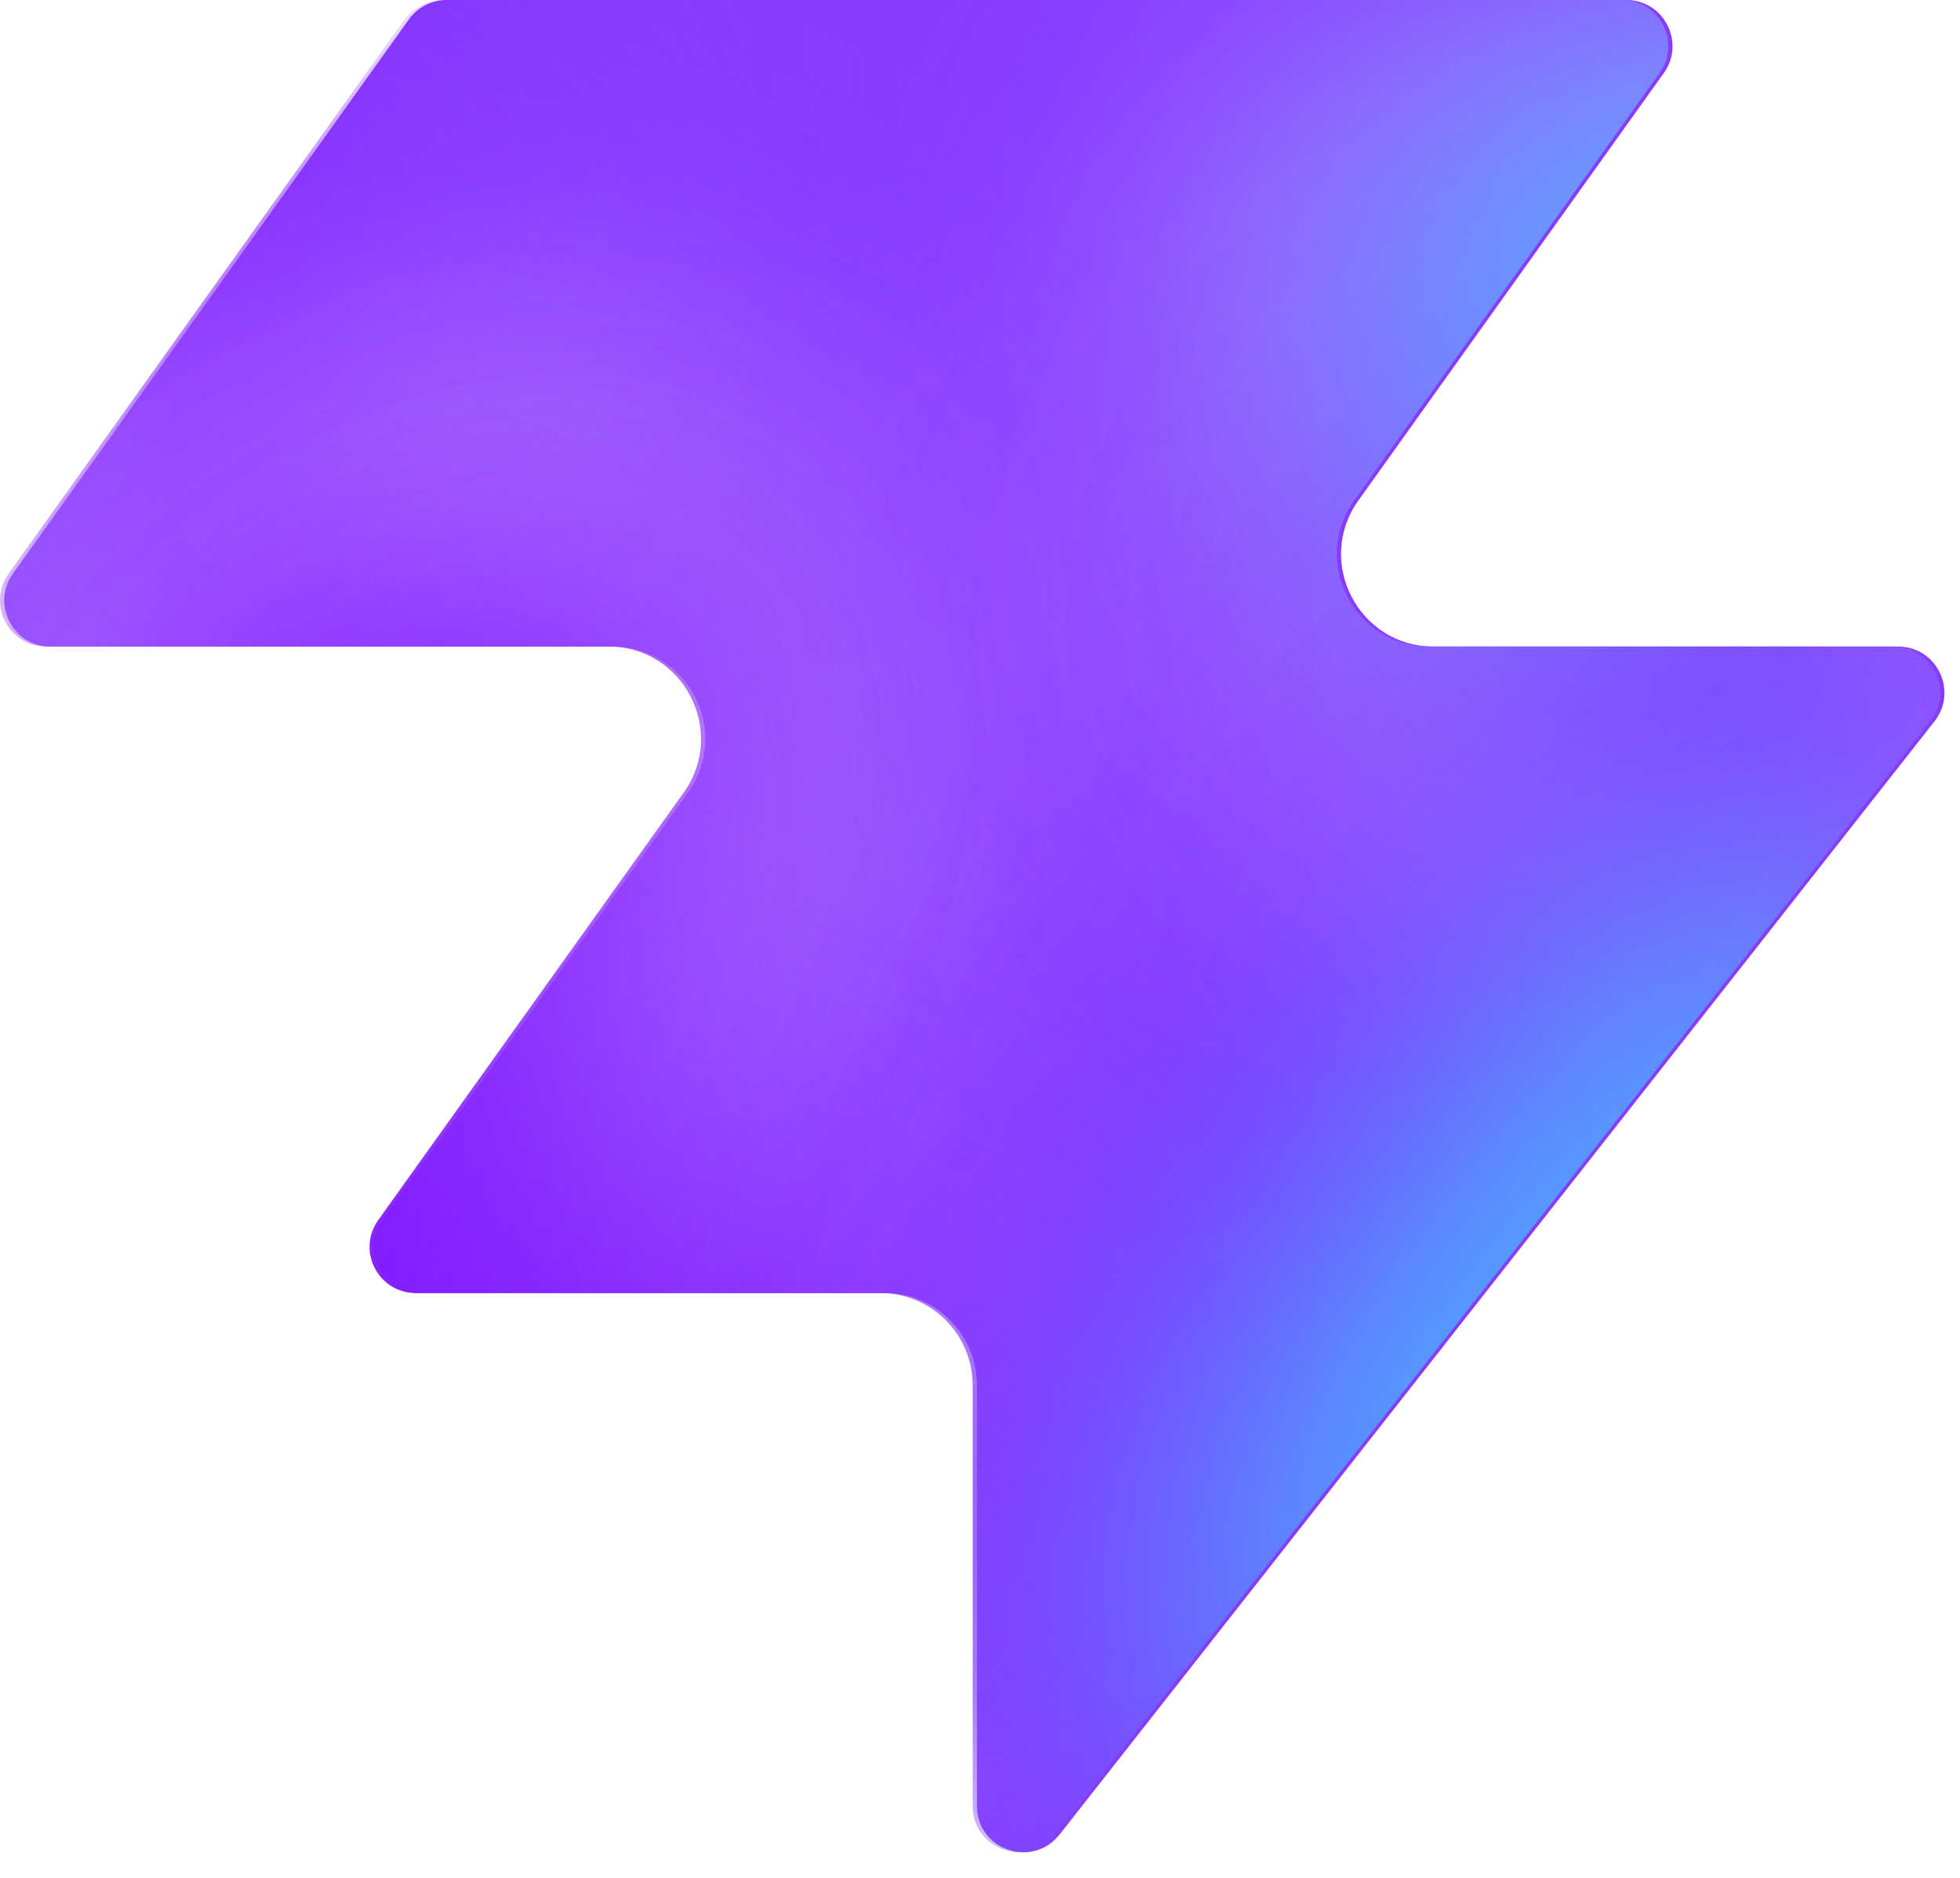
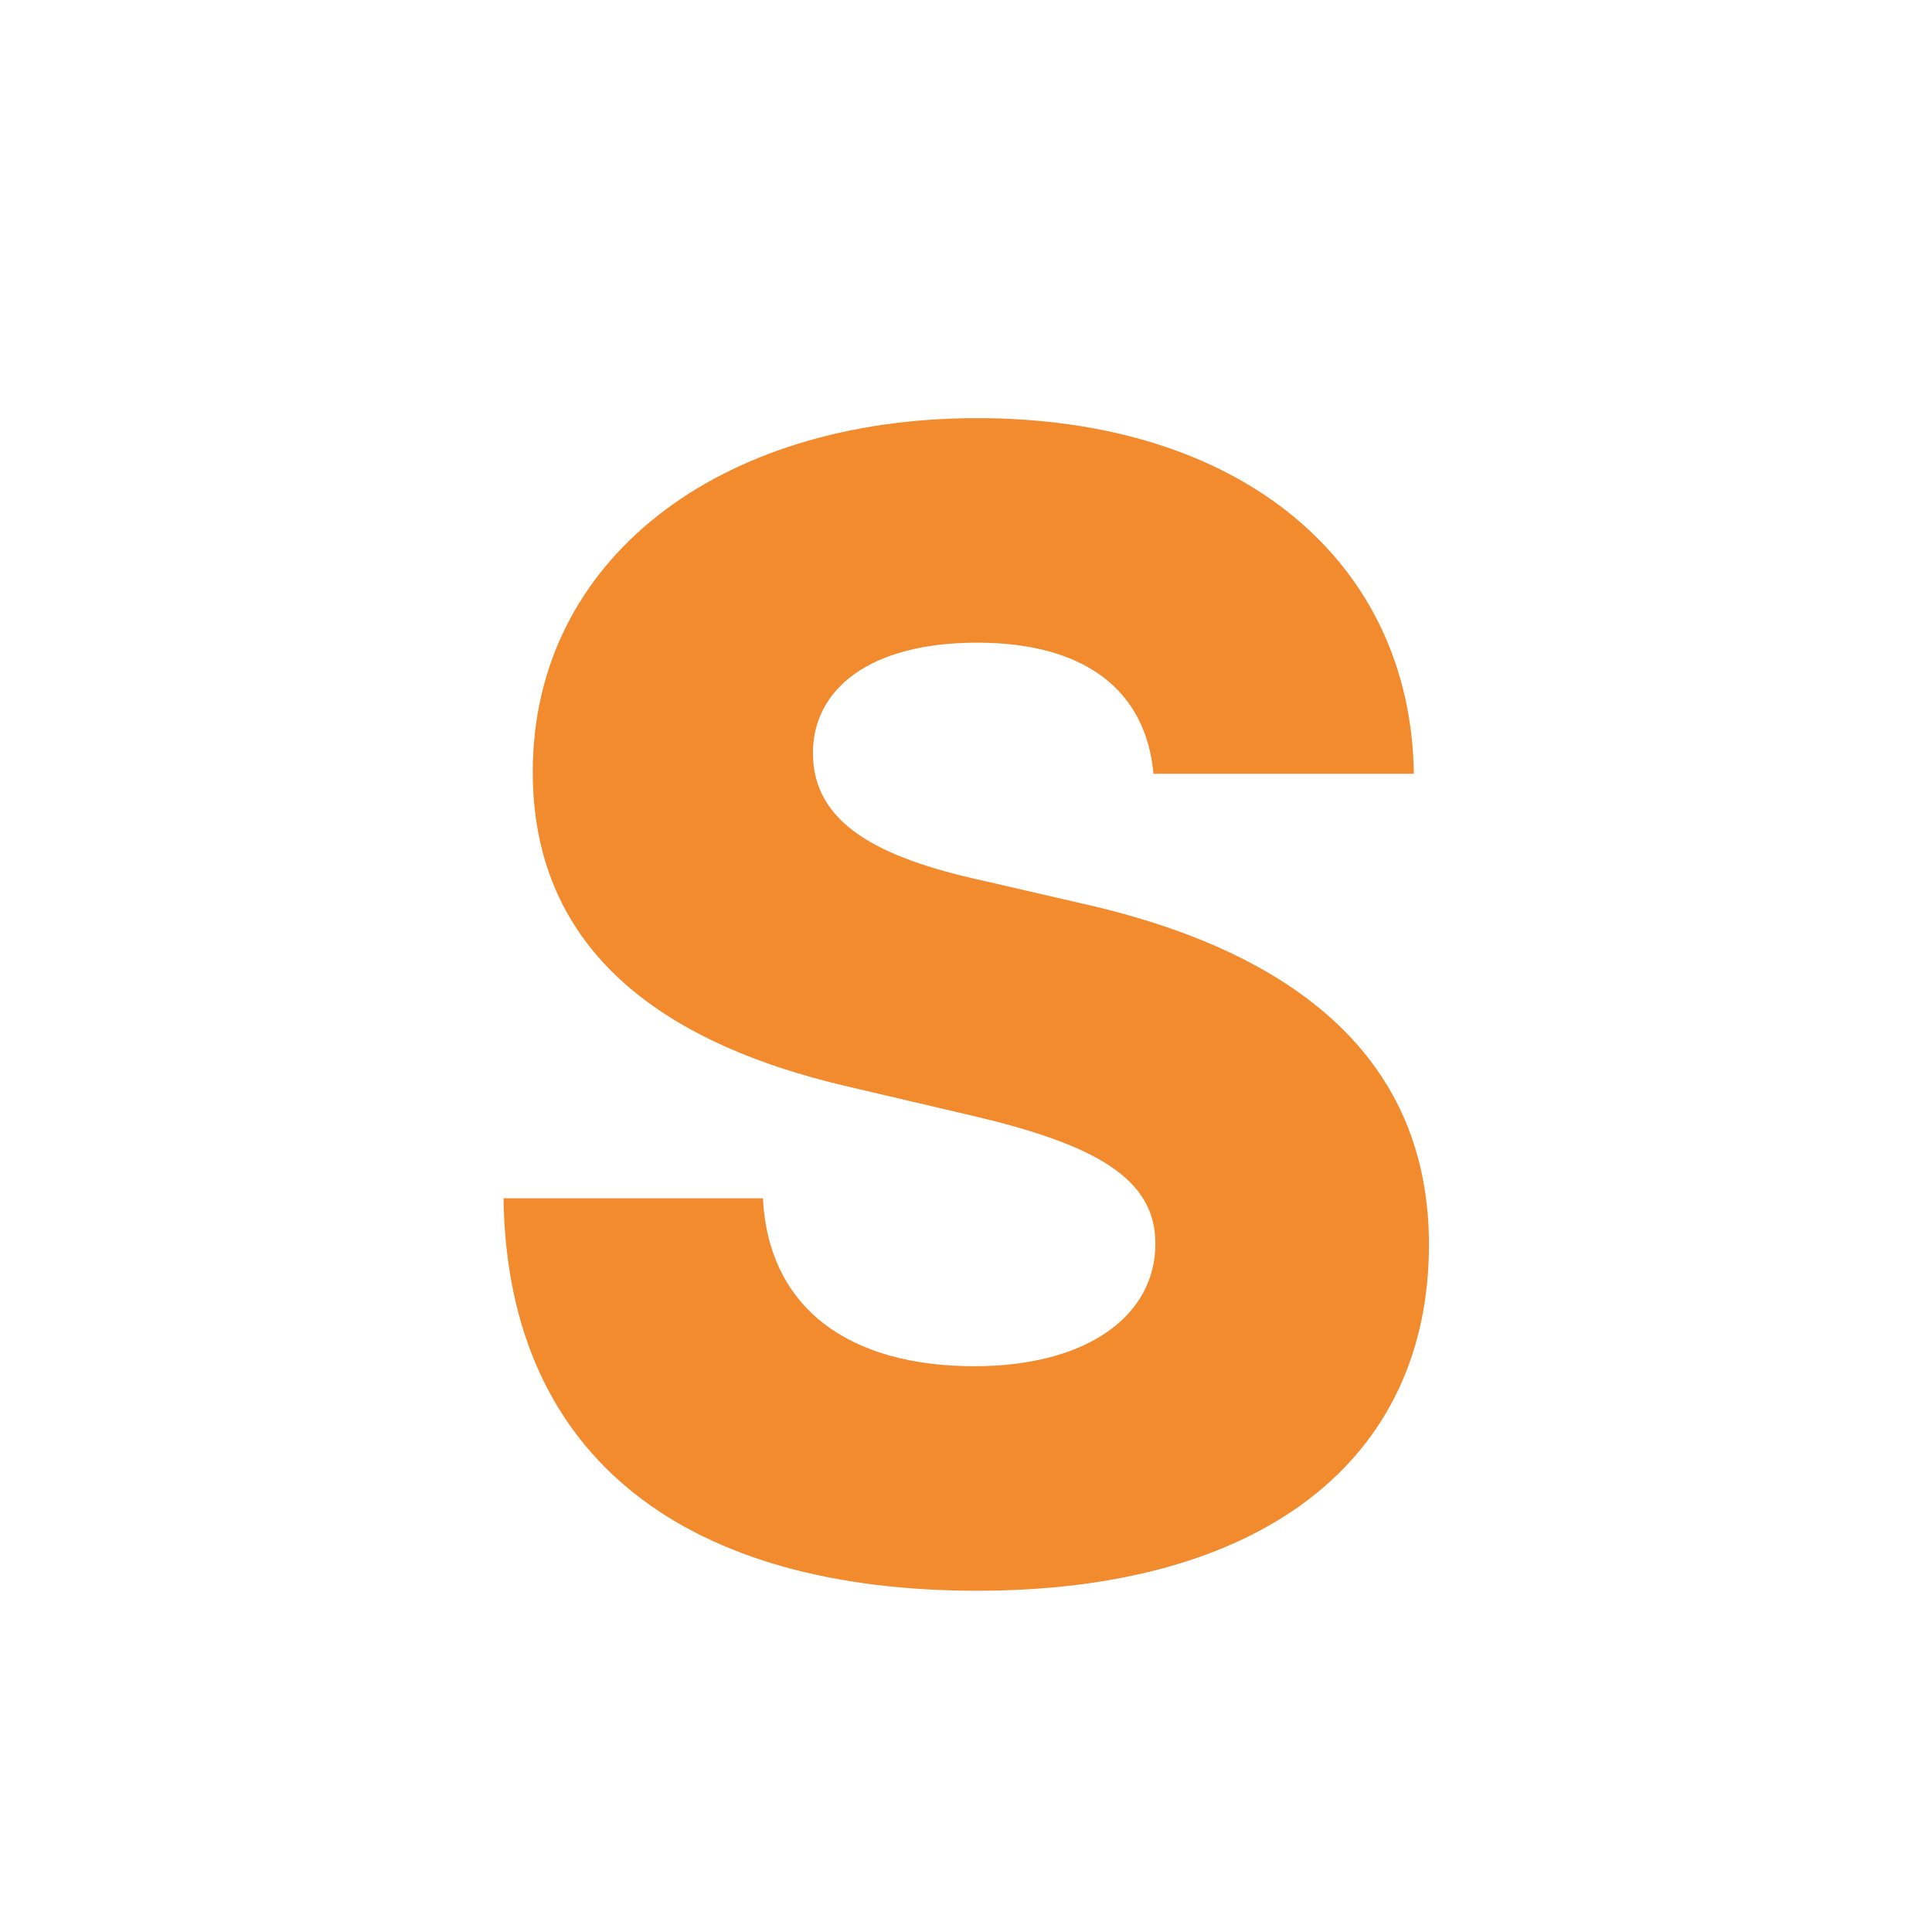
- <svg xmlns="http://www.w3.org/2000/svg" width="48" height="46" fill="none" viewBox="0 0 48 46">
-   <path fill="#863bff" d="M25.946 44.938c-.664.845-2.021.375-2.021-.698V33.937a2.26 2.26 0 0 0-2.262-2.262H10.287c-.92 0-1.456-1.04-.92-1.788l7.48-10.471c1.07-1.497 0-3.578-1.842-3.578H1.237c-.92 0-1.456-1.04-.92-1.788L10.013.474c.214-.297.556-.474.92-.474h28.894c.92 0 1.456 1.04.92 1.788l-7.48 10.471c-1.07 1.498 0 3.579 1.842 3.579h11.377c.943 0 1.473 1.088.89 1.83L25.947 44.94z" style="fill:#863bff;fill:color(display-p3 .525 .23 1);fill-opacity:1" />
-   <mask id="a" width="48" height="46" x="0" y="0" maskUnits="userSpaceOnUse" style="mask-type:alpha">
-     <path fill="#000" d="M25.842 44.938c-.664.844-2.021.375-2.021-.698V33.937a2.26 2.26 0 0 0-2.262-2.262H10.183c-.92 0-1.456-1.04-.92-1.788l7.48-10.471c1.07-1.498 0-3.579-1.842-3.579H1.133c-.92 0-1.456-1.04-.92-1.787L9.91.473c.214-.297.556-.474.92-.474h28.894c.92 0 1.456 1.04.92 1.788l-7.48 10.471c-1.07 1.498 0 3.578 1.842 3.578h11.377c.943 0 1.473 1.088.89 1.832L25.843 44.94z" style="fill:#000;fill-opacity:1" />
-   </mask>
-   <g mask="url(#a)">
-     <g filter="url(#b)">
-       <ellipse cx="5.508" cy="14.704" fill="#ede6ff" rx="5.508" ry="14.704" style="fill:#ede6ff;fill:color(display-p3 .927 .903 1);fill-opacity:1" transform="matrix(.00324 1 1 -.00324 -4.47 31.516)" />
-     </g>
-     <g filter="url(#c)">
-       <ellipse cx="10.399" cy="29.851" fill="#ede6ff" rx="10.399" ry="29.851" style="fill:#ede6ff;fill:color(display-p3 .927 .903 1);fill-opacity:1" transform="matrix(.00324 1 1 -.00324 -39.328 7.883)" />
-     </g>
-     <g filter="url(#d)">
-       <ellipse cx="5.508" cy="30.487" fill="#7e14ff" rx="5.508" ry="30.487" style="fill:#7e14ff;fill:color(display-p3 .492 .077 1);fill-opacity:1" transform="rotate(89.814 -25.913 -14.639)scale(1 -1)" />
-     </g>
-     <g filter="url(#e)">
-       <ellipse cx="5.508" cy="30.599" fill="#7e14ff" rx="5.508" ry="30.599" style="fill:#7e14ff;fill:color(display-p3 .492 .077 1);fill-opacity:1" transform="rotate(89.814 -32.644 -3.334)scale(1 -1)" />
-     </g>
-     <g filter="url(#f)">
-       <ellipse cx="5.508" cy="30.599" fill="#7e14ff" rx="5.508" ry="30.599" style="fill:#7e14ff;fill:color(display-p3 .492 .077 1);fill-opacity:1" transform="matrix(.00324 1 1 -.00324 -34.34 30.47)" />
-     </g>
-     <g filter="url(#g)">
-       <ellipse cx="14.072" cy="22.078" fill="#ede6ff" rx="14.072" ry="22.078" style="fill:#ede6ff;fill:color(display-p3 .927 .903 1);fill-opacity:1" transform="rotate(93.35 24.506 48.493)scale(-1 1)" />
-     </g>
-     <g filter="url(#h)">
-       <ellipse cx="3.47" cy="21.501" fill="#7e14ff" rx="3.47" ry="21.501" style="fill:#7e14ff;fill:color(display-p3 .492 .077 1);fill-opacity:1" transform="rotate(89.009 28.708 47.59)scale(-1 1)" />
-     </g>
-     <g filter="url(#i)">
-       <ellipse cx="3.47" cy="21.501" fill="#7e14ff" rx="3.47" ry="21.501" style="fill:#7e14ff;fill:color(display-p3 .492 .077 1);fill-opacity:1" transform="rotate(89.009 28.708 47.59)scale(-1 1)" />
-     </g>
-     <g filter="url(#j)">
-       <ellipse cx=".387" cy="8.972" fill="#7e14ff" rx="4.407" ry="29.108" style="fill:#7e14ff;fill:color(display-p3 .492 .077 1);fill-opacity:1" transform="rotate(39.51 .387 8.972)" />
-     </g>
-     <g filter="url(#k)">
-       <ellipse cx="47.523" cy="-6.092" fill="#7e14ff" rx="4.407" ry="29.108" style="fill:#7e14ff;fill:color(display-p3 .492 .077 1);fill-opacity:1" transform="rotate(37.892 47.523 -6.092)" />
-     </g>
-     <g filter="url(#l)">
-       <ellipse cx="41.412" cy="6.333" fill="#47bfff" rx="5.971" ry="9.665" style="fill:#47bfff;fill:color(display-p3 .28 .748 1);fill-opacity:1" transform="rotate(37.892 41.412 6.333)" />
-     </g>
-     <g filter="url(#m)">
-       <ellipse cx="-1.879" cy="38.332" fill="#7e14ff" rx="4.407" ry="29.108" style="fill:#7e14ff;fill:color(display-p3 .492 .077 1);fill-opacity:1" transform="rotate(37.892 -1.88 38.332)" />
-     </g>
-     <g filter="url(#n)">
-       <ellipse cx="-1.879" cy="38.332" fill="#7e14ff" rx="4.407" ry="29.108" style="fill:#7e14ff;fill:color(display-p3 .492 .077 1);fill-opacity:1" transform="rotate(37.892 -1.88 38.332)" />
-     </g>
-     <g filter="url(#o)">
-       <ellipse cx="35.651" cy="29.907" fill="#7e14ff" rx="4.407" ry="29.108" style="fill:#7e14ff;fill:color(display-p3 .492 .077 1);fill-opacity:1" transform="rotate(37.892 35.651 29.907)" />
-     </g>
-     <g filter="url(#p)">
-       <ellipse cx="38.418" cy="32.4" fill="#47bfff" rx="5.971" ry="15.297" style="fill:#47bfff;fill:color(display-p3 .28 .748 1);fill-opacity:1" transform="rotate(37.892 38.418 32.4)" />
-     </g>
-   </g>
-   <defs>
-     <filter id="b" width="60.045" height="41.654" x="-19.77" y="16.149" color-interpolation-filters="sRGB" filterUnits="userSpaceOnUse">
-       <feFlood flood-opacity="0" result="BackgroundImageFix" />
-       <feBlend in="SourceGraphic" in2="BackgroundImageFix" result="shape" />
-       <feGaussianBlur result="effect1_foregroundBlur_2002_17158" stdDeviation="7.659" />
-     </filter>
-     <filter id="c" width="90.34" height="51.437" x="-54.613" y="-7.533" color-interpolation-filters="sRGB" filterUnits="userSpaceOnUse">
-       <feFlood flood-opacity="0" result="BackgroundImageFix" />
-       <feBlend in="SourceGraphic" in2="BackgroundImageFix" result="shape" />
-       <feGaussianBlur result="effect1_foregroundBlur_2002_17158" stdDeviation="7.659" />
-     </filter>
-     <filter id="d" width="79.355" height="29.4" x="-49.64" y="2.03" color-interpolation-filters="sRGB" filterUnits="userSpaceOnUse">
-       <feFlood flood-opacity="0" result="BackgroundImageFix" />
-       <feBlend in="SourceGraphic" in2="BackgroundImageFix" result="shape" />
-       <feGaussianBlur result="effect1_foregroundBlur_2002_17158" stdDeviation="4.596" />
-     </filter>
-     <filter id="e" width="79.579" height="29.4" x="-45.045" y="20.029" color-interpolation-filters="sRGB" filterUnits="userSpaceOnUse">
-       <feFlood flood-opacity="0" result="BackgroundImageFix" />
-       <feBlend in="SourceGraphic" in2="BackgroundImageFix" result="shape" />
-       <feGaussianBlur result="effect1_foregroundBlur_2002_17158" stdDeviation="4.596" />
-     </filter>
-     <filter id="f" width="79.579" height="29.4" x="-43.513" y="21.178" color-interpolation-filters="sRGB" filterUnits="userSpaceOnUse">
-       <feFlood flood-opacity="0" result="BackgroundImageFix" />
-       <feBlend in="SourceGraphic" in2="BackgroundImageFix" result="shape" />
-       <feGaussianBlur result="effect1_foregroundBlur_2002_17158" stdDeviation="4.596" />
-     </filter>
-     <filter id="g" width="74.749" height="58.852" x="15.756" y="-17.901" color-interpolation-filters="sRGB" filterUnits="userSpaceOnUse">
-       <feFlood flood-opacity="0" result="BackgroundImageFix" />
-       <feBlend in="SourceGraphic" in2="BackgroundImageFix" result="shape" />
-       <feGaussianBlur result="effect1_foregroundBlur_2002_17158" stdDeviation="7.659" />
-     </filter>
-     <filter id="h" width="61.377" height="25.362" x="23.548" y="2.284" color-interpolation-filters="sRGB" filterUnits="userSpaceOnUse">
-       <feFlood flood-opacity="0" result="BackgroundImageFix" />
-       <feBlend in="SourceGraphic" in2="BackgroundImageFix" result="shape" />
-       <feGaussianBlur result="effect1_foregroundBlur_2002_17158" stdDeviation="4.596" />
-     </filter>
-     <filter id="i" width="61.377" height="25.362" x="23.548" y="2.284" color-interpolation-filters="sRGB" filterUnits="userSpaceOnUse">
-       <feFlood flood-opacity="0" result="BackgroundImageFix" />
-       <feBlend in="SourceGraphic" in2="BackgroundImageFix" result="shape" />
-       <feGaussianBlur result="effect1_foregroundBlur_2002_17158" stdDeviation="4.596" />
-     </filter>
-     <filter id="j" width="56.045" height="63.649" x="-27.636" y="-22.853" color-interpolation-filters="sRGB" filterUnits="userSpaceOnUse">
-       <feFlood flood-opacity="0" result="BackgroundImageFix" />
-       <feBlend in="SourceGraphic" in2="BackgroundImageFix" result="shape" />
-       <feGaussianBlur result="effect1_foregroundBlur_2002_17158" stdDeviation="4.596" />
-     </filter>
-     <filter id="k" width="54.814" height="64.646" x="20.116" y="-38.415" color-interpolation-filters="sRGB" filterUnits="userSpaceOnUse">
-       <feFlood flood-opacity="0" result="BackgroundImageFix" />
-       <feBlend in="SourceGraphic" in2="BackgroundImageFix" result="shape" />
-       <feGaussianBlur result="effect1_foregroundBlur_2002_17158" stdDeviation="4.596" />
-     </filter>
-     <filter id="l" width="33.541" height="35.313" x="24.641" y="-11.323" color-interpolation-filters="sRGB" filterUnits="userSpaceOnUse">
-       <feFlood flood-opacity="0" result="BackgroundImageFix" />
-       <feBlend in="SourceGraphic" in2="BackgroundImageFix" result="shape" />
-       <feGaussianBlur result="effect1_foregroundBlur_2002_17158" stdDeviation="4.596" />
-     </filter>
-     <filter id="m" width="54.814" height="64.646" x="-29.286" y="6.009" color-interpolation-filters="sRGB" filterUnits="userSpaceOnUse">
-       <feFlood flood-opacity="0" result="BackgroundImageFix" />
-       <feBlend in="SourceGraphic" in2="BackgroundImageFix" result="shape" />
-       <feGaussianBlur result="effect1_foregroundBlur_2002_17158" stdDeviation="4.596" />
-     </filter>
-     <filter id="n" width="54.814" height="64.646" x="-29.286" y="6.009" color-interpolation-filters="sRGB" filterUnits="userSpaceOnUse">
-       <feFlood flood-opacity="0" result="BackgroundImageFix" />
-       <feBlend in="SourceGraphic" in2="BackgroundImageFix" result="shape" />
-       <feGaussianBlur result="effect1_foregroundBlur_2002_17158" stdDeviation="4.596" />
-     </filter>
-     <filter id="o" width="54.814" height="64.646" x="8.244" y="-2.416" color-interpolation-filters="sRGB" filterUnits="userSpaceOnUse">
-       <feFlood flood-opacity="0" result="BackgroundImageFix" />
-       <feBlend in="SourceGraphic" in2="BackgroundImageFix" result="shape" />
-       <feGaussianBlur result="effect1_foregroundBlur_2002_17158" stdDeviation="4.596" />
-     </filter>
-     <filter id="p" width="39.409" height="43.623" x="18.713" y="10.588" color-interpolation-filters="sRGB" filterUnits="userSpaceOnUse">
-       <feFlood flood-opacity="0" result="BackgroundImageFix" />
-       <feBlend in="SourceGraphic" in2="BackgroundImageFix" result="shape" />
-       <feGaussianBlur result="effect1_foregroundBlur_2002_17158" stdDeviation="4.596" />
-     </filter>
-   </defs>
+ <svg xmlns="http://www.w3.org/2000/svg" viewBox="0 0 32 32">
+   <style>
+     .letter-s {
+       font-family: 'Inter', -apple-system, BlinkMacSystemFont, 'Segoe UI', Roboto, sans-serif;
+       font-weight: 800;
+       font-size: 26px;
+       fill: #F28A2E;
+     }
+   </style>
+   <text x="50%" y="52%" dominant-baseline="central" text-anchor="middle" class="letter-s">S</text>
</svg>
